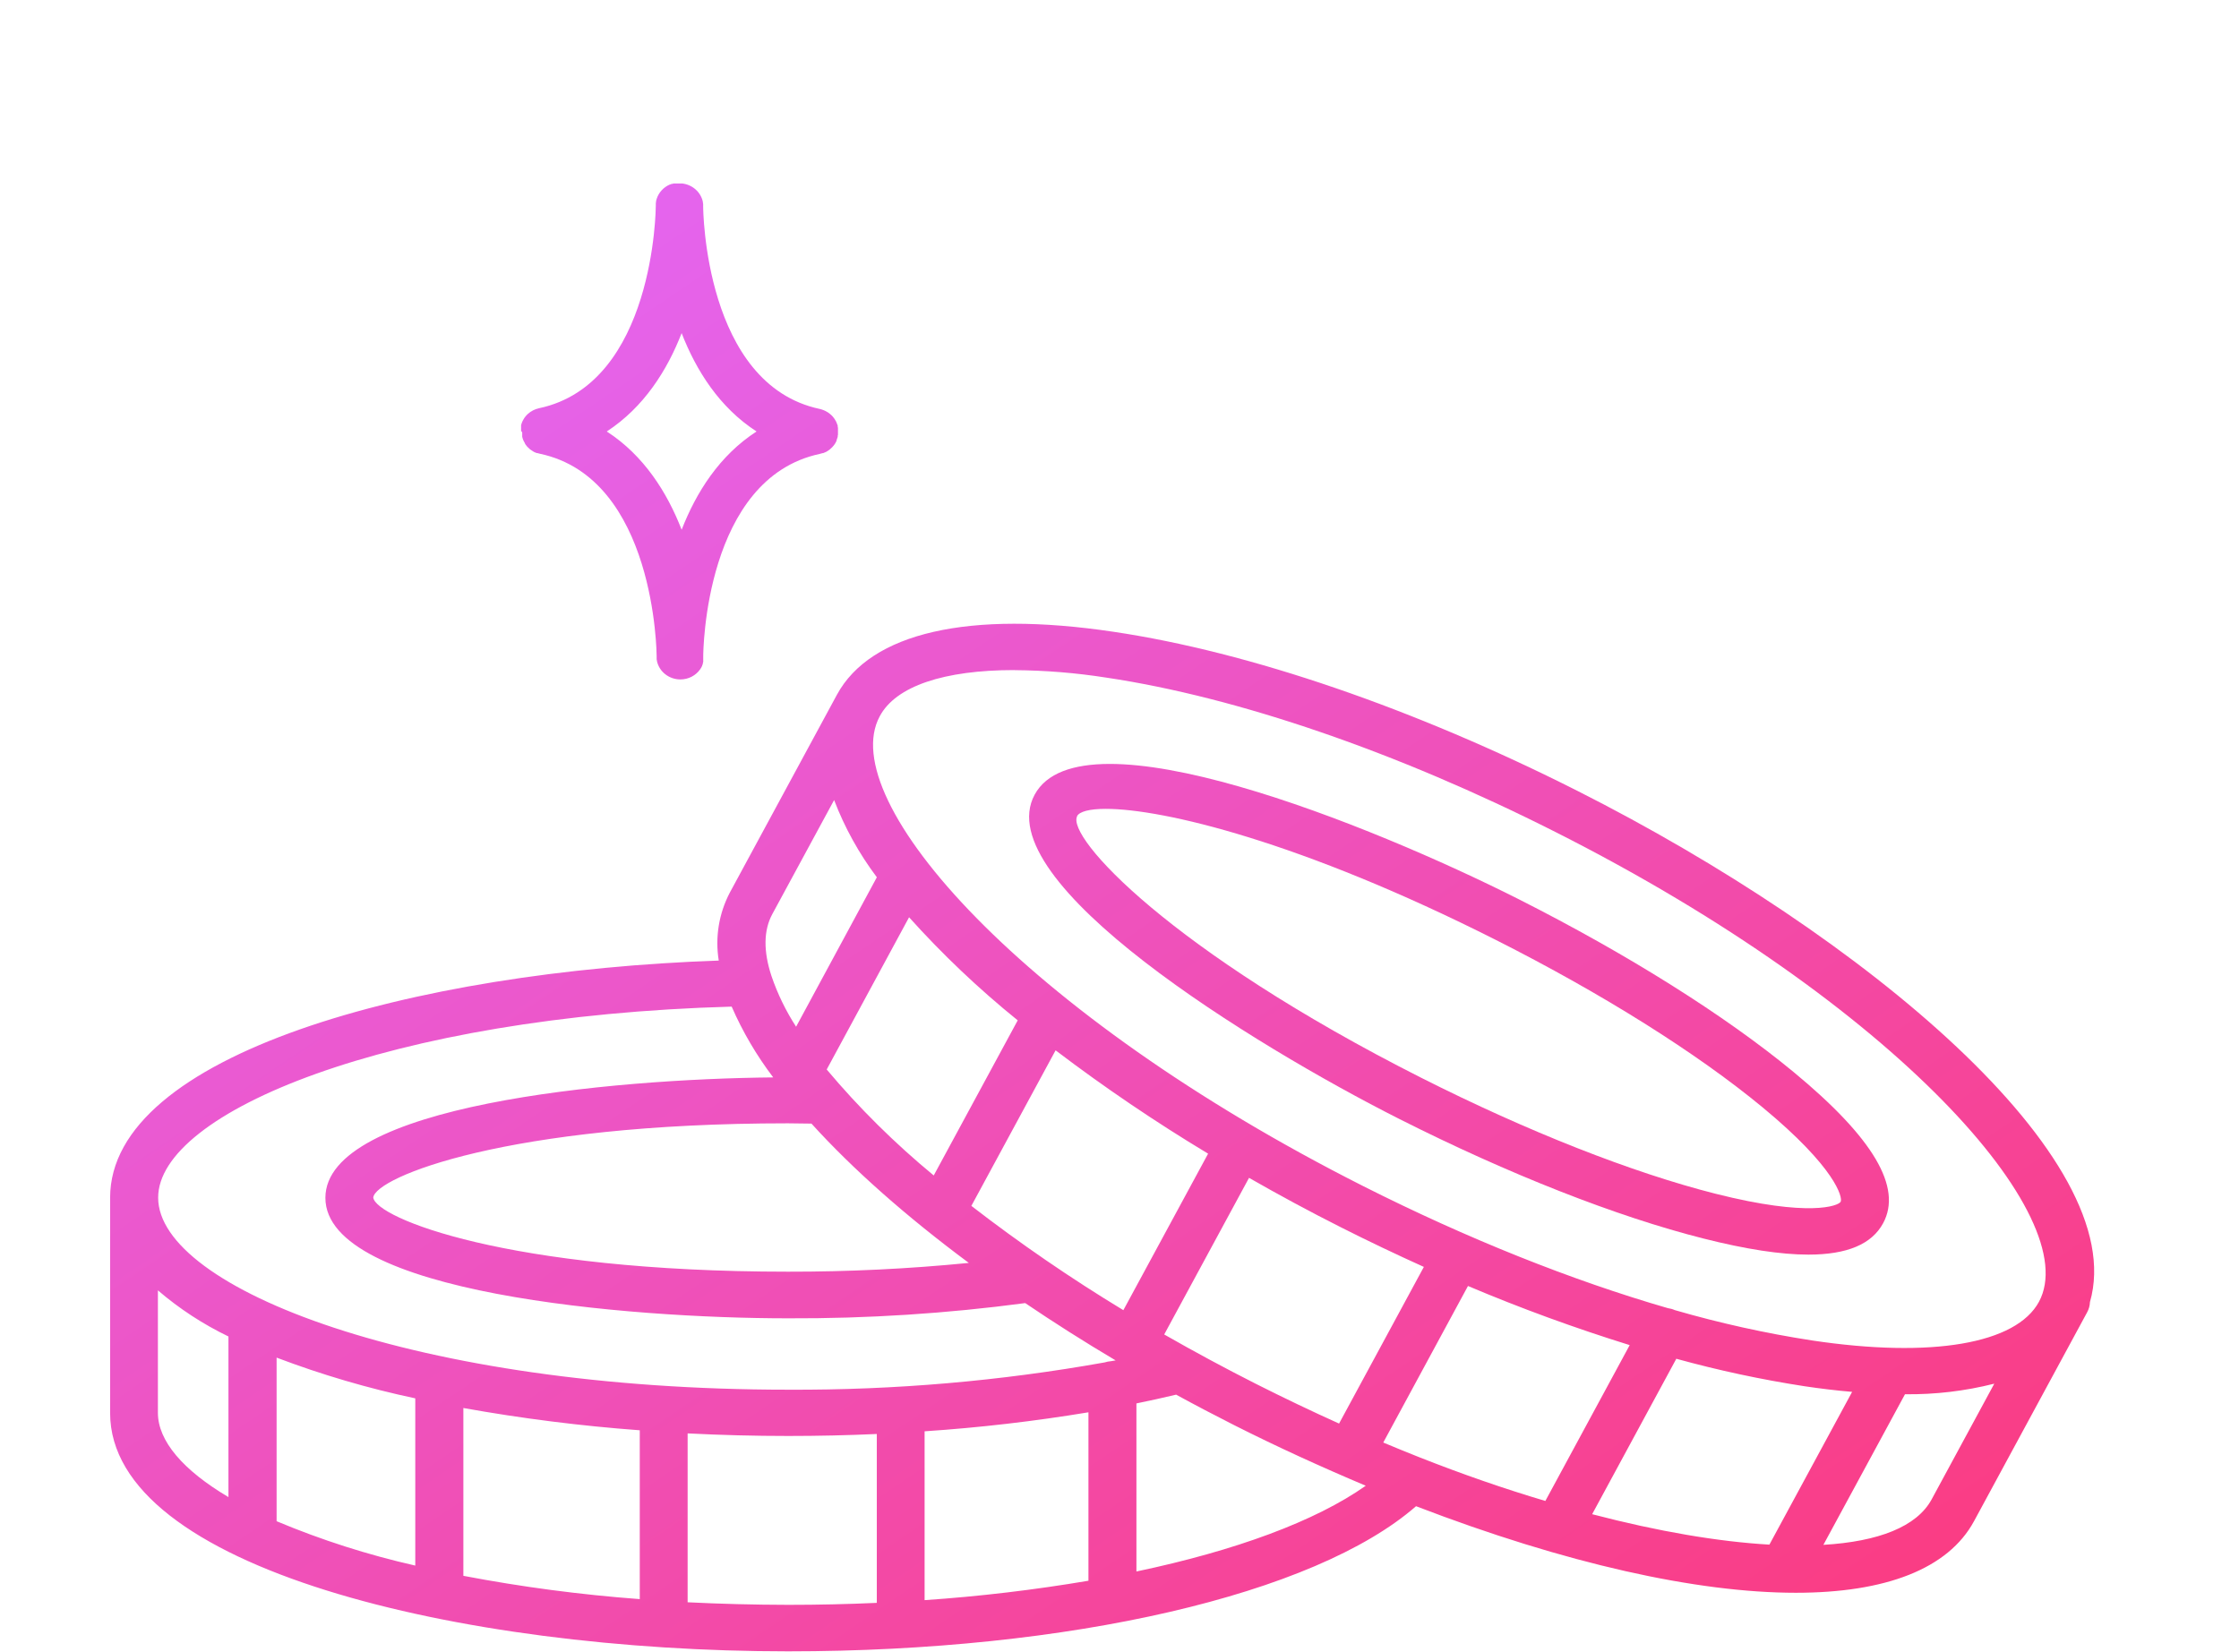
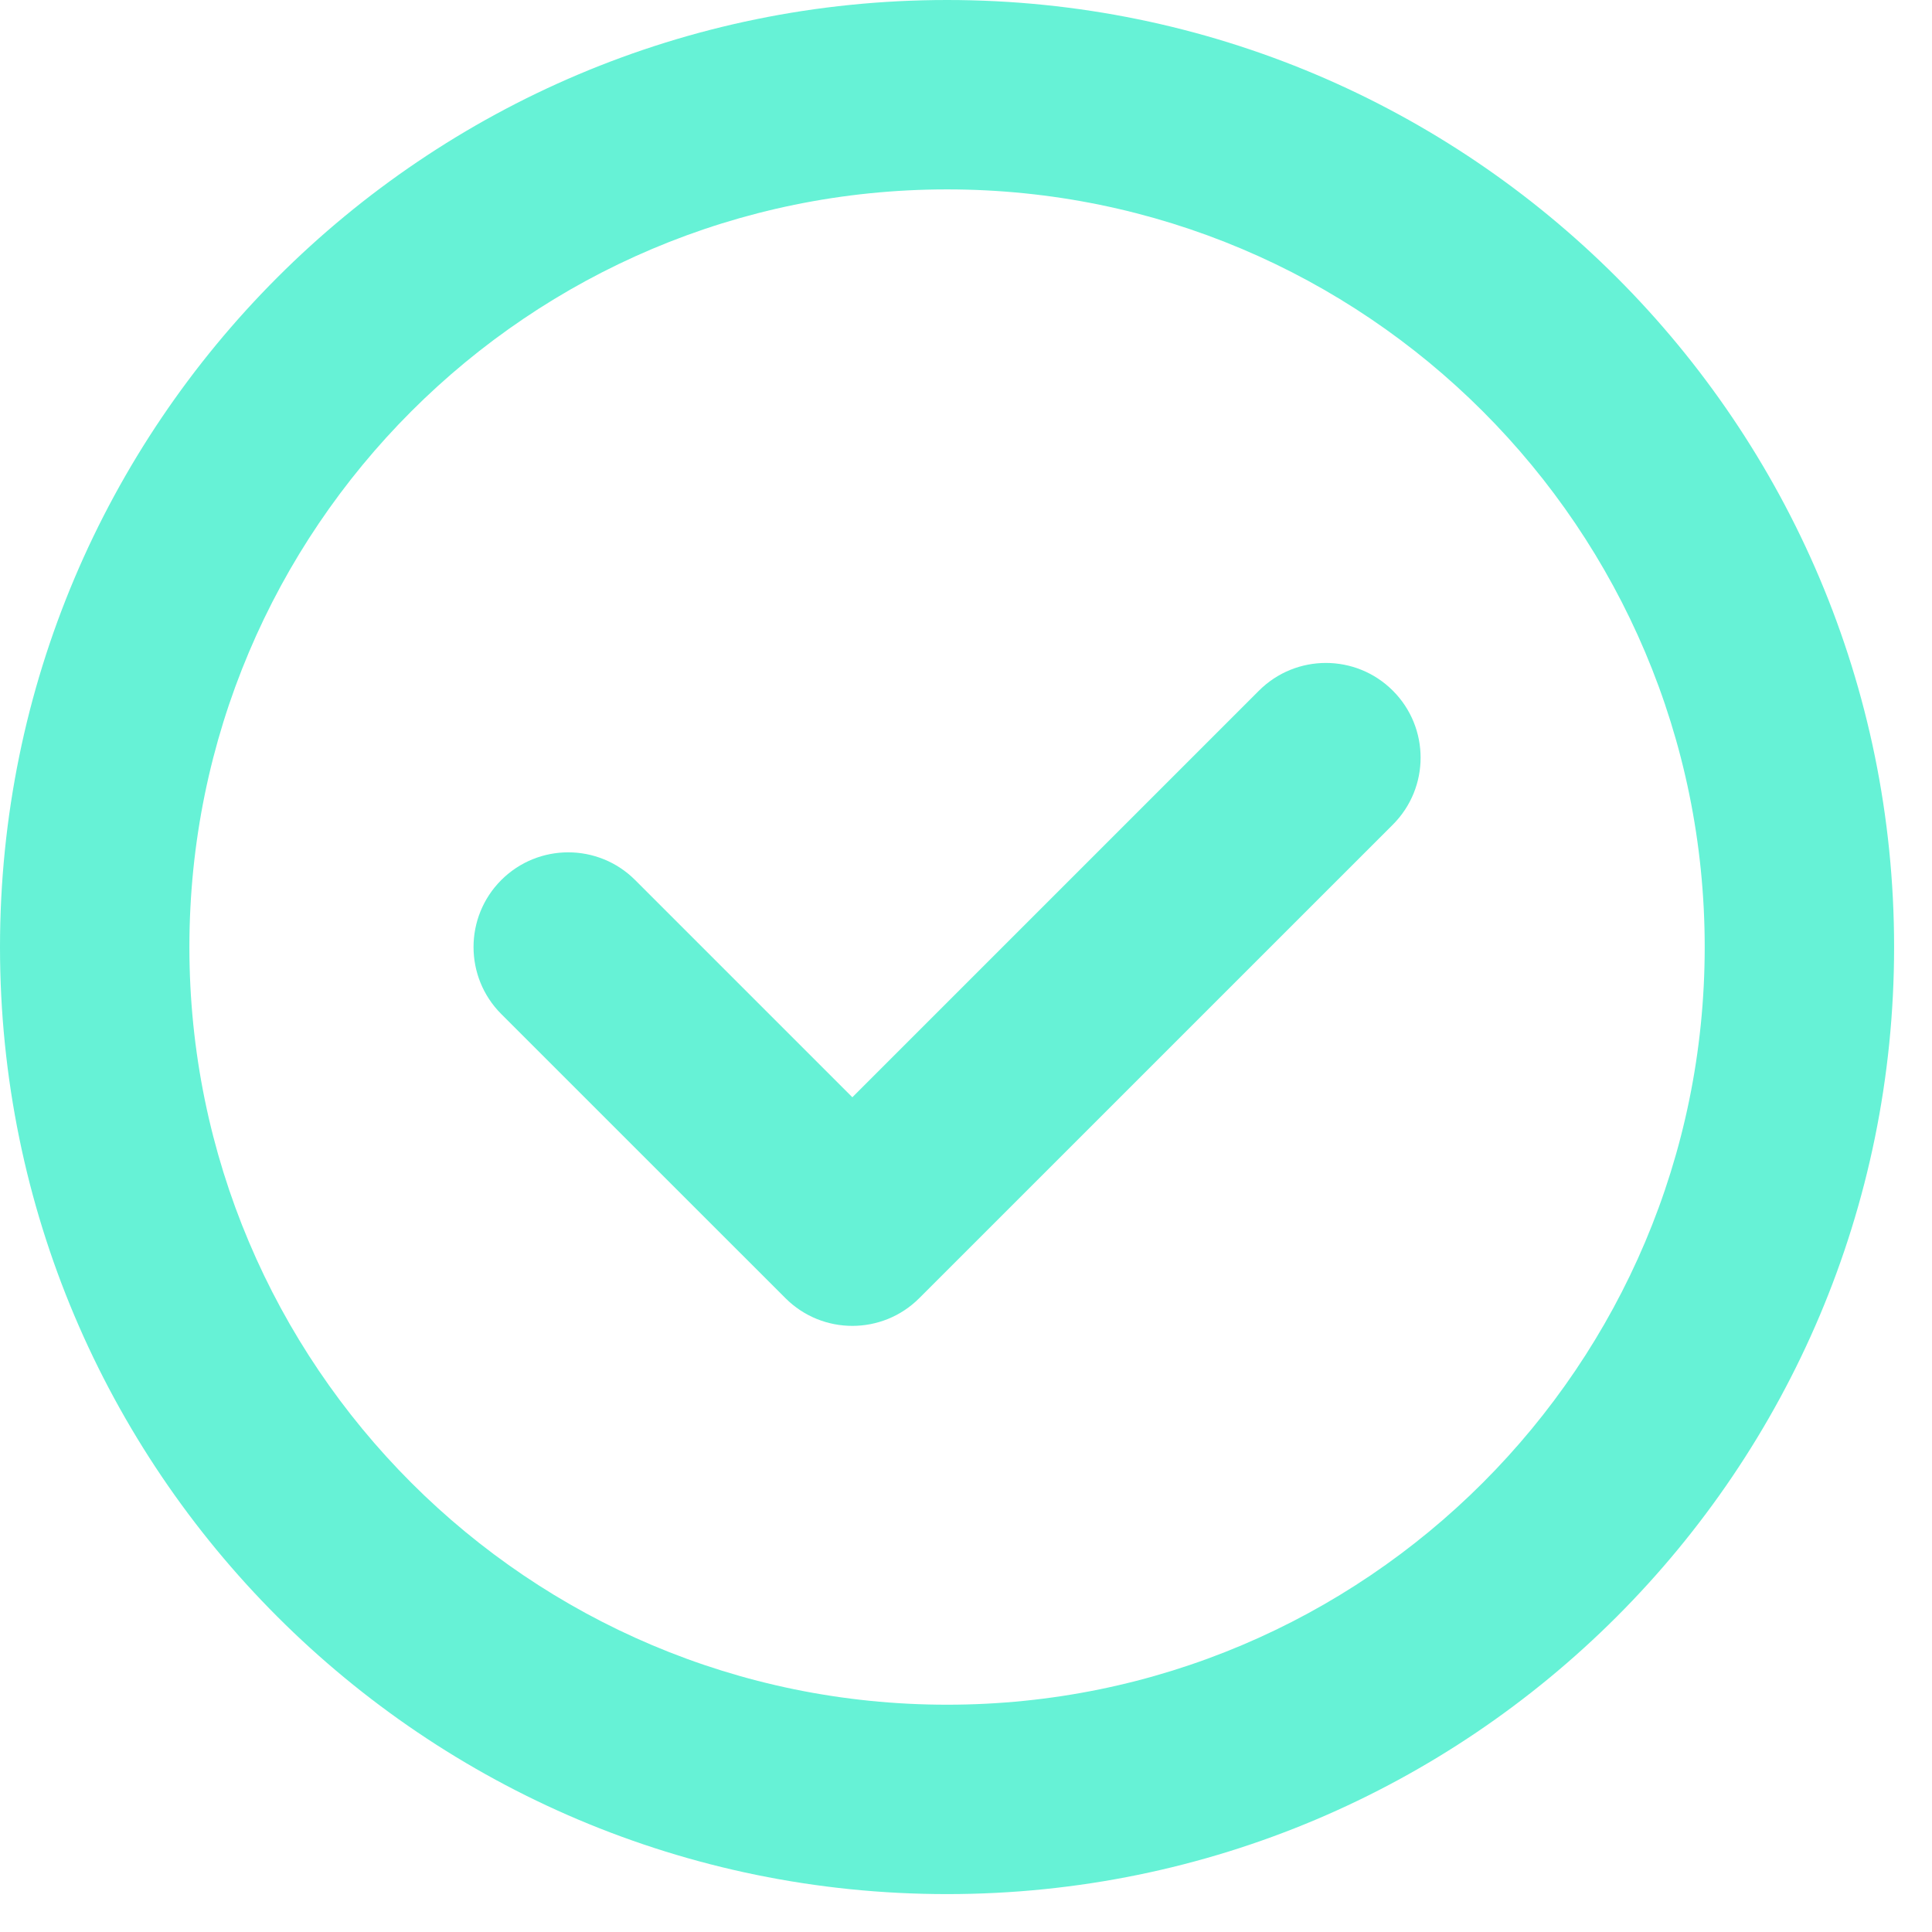
- <svg xmlns="http://www.w3.org/2000/svg" width="61" height="45" viewBox="0 0 61 45" fill="none">
-   <path d="M14.227 11.787V11.885C14.227 11.887 14.227 11.89 14.227 11.893C14.226 11.895 14.226 11.898 14.227 11.901C14.234 11.933 14.244 11.964 14.257 11.995L14.262 12.007C14.275 12.034 14.289 12.061 14.305 12.087V12.097C14.323 12.123 14.342 12.147 14.362 12.17L14.376 12.184C14.397 12.206 14.419 12.227 14.443 12.247L14.457 12.256C14.482 12.275 14.509 12.293 14.537 12.309C14.565 12.324 14.594 12.336 14.623 12.346H14.637C14.661 12.354 14.686 12.361 14.71 12.365C17.857 13.033 17.89 17.82 17.89 17.887V17.949C17.89 17.958 17.89 17.983 17.897 18C17.904 18.017 17.897 18.007 17.897 18.01C17.959 18.304 18.226 18.515 18.537 18.515C18.752 18.515 18.954 18.412 19.075 18.239C19.086 18.224 19.096 18.207 19.106 18.191C19.114 18.176 19.122 18.16 19.13 18.143V18.136C19.137 18.12 19.143 18.105 19.148 18.09V18.078C19.148 18.063 19.156 18.049 19.159 18.034C19.163 18.019 19.159 18.023 19.159 18.017V17.884C19.159 17.759 19.202 13.033 22.339 12.368C22.363 12.363 22.387 12.357 22.41 12.348H22.426C22.455 12.338 22.484 12.326 22.511 12.312C22.539 12.296 22.567 12.278 22.593 12.259L22.605 12.249C22.629 12.23 22.652 12.209 22.674 12.186L22.686 12.172C22.707 12.15 22.726 12.126 22.743 12.1L22.75 12.089C22.766 12.064 22.78 12.037 22.792 12.009C22.792 12.005 22.792 12.001 22.792 11.997C22.804 11.967 22.815 11.935 22.823 11.903V11.895C22.823 11.892 22.823 11.89 22.823 11.887C22.823 11.874 22.823 11.862 22.83 11.849V11.671C22.83 11.658 22.83 11.645 22.823 11.633C22.823 11.63 22.823 11.627 22.823 11.625V11.607C22.823 11.602 22.823 11.585 22.813 11.573L22.802 11.544L22.792 11.517L22.777 11.486C22.777 11.477 22.769 11.469 22.764 11.463C22.759 11.456 22.752 11.442 22.746 11.431L22.732 11.41C22.725 11.4 22.719 11.391 22.712 11.383C22.705 11.375 22.699 11.366 22.693 11.358L22.675 11.338L22.648 11.311L22.633 11.298L22.596 11.267L22.589 11.261C22.574 11.251 22.559 11.239 22.543 11.23C22.508 11.208 22.471 11.19 22.433 11.175L22.376 11.155C22.363 11.151 22.35 11.147 22.337 11.145C19.19 10.478 19.157 5.69 19.157 5.623V5.587C19.158 5.579 19.158 5.571 19.157 5.562C19.155 5.545 19.153 5.529 19.149 5.512C19.149 5.508 19.149 5.504 19.149 5.5C19.092 5.234 18.866 5.033 18.587 5H18.357L18.313 5.011H18.3C18.284 5.016 18.268 5.022 18.253 5.029H18.247C18.075 5.104 17.945 5.247 17.89 5.421C17.884 5.44 17.878 5.46 17.874 5.48V5.492C17.874 5.497 17.869 5.525 17.867 5.542C17.866 5.559 17.867 5.558 17.867 5.566V5.603C17.867 5.667 17.834 10.455 14.688 11.124C14.571 11.149 14.464 11.204 14.378 11.283L14.34 11.321L14.332 11.331C14.322 11.343 14.312 11.353 14.304 11.365L14.29 11.383L14.271 11.414L14.257 11.437C14.251 11.448 14.246 11.457 14.241 11.467C14.236 11.477 14.233 11.484 14.228 11.494L14.216 11.525C14.212 11.533 14.209 11.542 14.207 11.551C14.203 11.563 14.199 11.575 14.197 11.587C14.196 11.592 14.196 11.598 14.197 11.603C14.197 11.606 14.197 11.608 14.197 11.611V11.739C14.197 11.749 14.227 11.774 14.227 11.787ZM18.571 9.079C18.965 10.092 19.598 11.102 20.612 11.758C19.598 12.413 18.965 13.423 18.571 14.436C18.177 13.423 17.544 12.412 16.531 11.758C17.544 11.097 18.177 10.09 18.571 9.077V9.079Z" fill="url(#paint0_linear_1105_1444)" />
-   <path d="M56.939 35.483C58.062 31.572 50.795 25.501 42.973 21.55C38.534 19.308 34.048 17.768 30.335 17.216C26.395 16.627 23.719 17.238 22.8 18.935L19.883 24.325C19.585 24.896 19.479 25.544 19.582 26.176C11.246 26.465 3 28.739 3 32.639V38.505C3 42.723 12.515 45 21.468 45C29.151 45 35.82 43.453 38.579 41.045C42.659 42.613 46.236 43.404 48.928 43.404C51.363 43.404 53.077 42.757 53.783 41.449L56.862 35.762C56.909 35.676 56.936 35.581 56.939 35.483ZM27.643 18.262C28.481 18.268 29.317 18.336 30.144 18.466C33.717 18.999 38.061 20.492 42.372 22.67C51.678 27.369 56.782 33.189 55.551 35.473C54.93 36.624 52.621 37.015 49.373 36.529C48.107 36.334 46.856 36.057 45.628 35.701C45.569 35.674 45.505 35.657 45.44 35.648C42.812 34.887 39.973 33.752 37.145 32.325C27.84 27.626 22.736 21.805 23.967 19.521C24.404 18.696 25.722 18.26 27.634 18.26L27.643 18.262ZM48.206 42.092C46.812 42.012 45.171 41.732 43.377 41.263L45.67 37.027C46.818 37.344 47.985 37.594 49.164 37.776C49.613 37.843 50.045 37.894 50.46 37.929L48.206 42.092ZM38.679 39.715C38.349 39.584 38.017 39.449 37.686 39.31L39.994 35.044C41.434 35.653 42.904 36.19 44.4 36.655L42.102 40.902C40.994 40.573 39.847 40.176 38.676 39.714L38.679 39.715ZM29.654 38.486V43.076C28.176 43.326 26.686 43.503 25.19 43.605V39.004C26.686 38.904 28.176 38.731 29.654 38.486ZM27.727 27.805L25.439 32.032C24.378 31.157 23.402 30.191 22.523 29.144L24.767 24.996C25.675 26.007 26.664 26.946 27.727 27.805ZM22.108 30.619C23.233 31.861 24.691 33.149 26.395 34.415C24.758 34.577 23.112 34.657 21.466 34.654C13.811 34.654 10.236 33.189 10.169 32.633C10.236 32.076 13.81 30.611 21.466 30.611C21.689 30.614 21.896 30.616 22.108 30.619ZM26.464 32.861L28.759 28.622C30.09 29.633 31.477 30.573 32.914 31.438L30.605 35.703C29.17 34.833 27.787 33.884 26.464 32.861ZM34.219 37.712C33.363 37.279 32.528 36.828 31.718 36.365L34.029 32.097C34.848 32.566 35.684 33.017 36.529 33.443C37.284 33.825 38.042 34.185 38.792 34.524L36.482 38.793C35.727 38.453 34.973 38.092 34.219 37.712ZM30.961 38.244C31.329 38.169 31.688 38.089 32.043 38.005C32.556 38.286 33.08 38.561 33.614 38.831C34.805 39.433 36.011 39.981 37.209 40.487C35.837 41.456 33.649 42.259 30.961 42.824L30.961 38.244ZM21.042 24.908L22.725 21.802C23.011 22.551 23.403 23.259 23.889 23.906L21.689 27.979C21.409 27.547 21.184 27.083 21.019 26.599C20.793 25.915 20.804 25.347 21.042 24.908ZM19.934 27.431C20.232 28.115 20.612 28.762 21.066 29.36C16.621 29.401 8.865 30.122 8.865 32.642C8.865 35.239 17.11 35.925 21.468 35.925C23.63 35.934 25.79 35.795 27.931 35.51C28.715 36.041 29.536 36.562 30.395 37.072L30.263 37.094C30.207 37.098 30.152 37.109 30.099 37.126C27.253 37.635 24.364 37.884 21.471 37.87C11.358 37.87 4.309 35.109 4.309 32.638C4.302 30.318 10.574 27.692 19.934 27.431ZM11.314 38.106V42.663C10.019 42.37 8.755 41.966 7.536 41.454V36.996C8.763 37.462 10.026 37.833 11.314 38.106ZM12.624 38.369C14.213 38.654 15.818 38.857 17.43 38.976V43.577C15.816 43.457 14.211 43.245 12.624 42.942V38.369ZM4.302 38.499V35.163C4.883 35.662 5.529 36.084 6.224 36.42V40.797C4.988 40.064 4.302 39.268 4.302 38.499ZM18.734 43.663V39.061C19.644 39.107 20.56 39.131 21.473 39.131C22.288 39.131 23.093 39.113 23.888 39.077V43.679C23.095 43.715 22.289 43.733 21.473 43.733C20.53 43.731 19.617 43.707 18.734 43.663ZM52.626 40.859C52.224 41.602 51.177 42.01 49.677 42.098L51.9 37.994C52.72 38.004 53.539 37.907 54.333 37.706L52.626 40.859Z" fill="url(#paint1_linear_1105_1444)" />
-   <path d="M38.122 30.492C41.1 31.995 44.042 33.153 46.411 33.751C47.565 34.043 48.515 34.189 49.269 34.189C50.323 34.189 50.995 33.905 51.304 33.334C51.834 32.355 51.036 31.007 48.866 29.214C47.005 27.676 44.341 26.002 41.364 24.498C37.373 22.485 29.47 19.287 28.188 21.656C26.905 24.026 34.128 28.473 38.122 30.492ZM29.342 22.242C29.41 22.116 29.677 22.042 30.127 22.042C31.683 22.042 35.436 22.928 40.762 25.618C43.652 27.078 46.229 28.695 48.018 30.174C50.02 31.828 50.208 32.638 50.147 32.749C50.086 32.861 49.291 33.175 46.742 32.531C44.465 31.955 41.621 30.834 38.728 29.374C31.869 25.907 29.042 22.803 29.347 22.242L29.342 22.242Z" fill="url(#paint2_linear_1105_1444)" />
-   <defs>
-     <linearGradient id="paint0_linear_1105_1444" x1="5.069" y1="4.072" x2="39.056" y2="54.187" gradientUnits="userSpaceOnUse">
-       <stop stop-color="#E16BFF" />
-       <stop offset="1" stop-color="#FB3B80" />
-     </linearGradient>
-     <linearGradient id="paint1_linear_1105_1444" x1="5.069" y1="4.072" x2="39.056" y2="54.187" gradientUnits="userSpaceOnUse">
-       <stop stop-color="#E16BFF" />
-       <stop offset="1" stop-color="#FB3B80" />
-     </linearGradient>
-     <linearGradient id="paint2_linear_1105_1444" x1="5.069" y1="4.072" x2="39.056" y2="54.187" gradientUnits="userSpaceOnUse">
-       <stop stop-color="#E16BFF" />
-       <stop offset="1" stop-color="#FB3B80" />
-     </linearGradient>
-   </defs>
+ <svg xmlns="http://www.w3.org/2000/svg" width="34" height="34" viewBox="0 0 34 34" fill="none">
+   <path d="M24.512 14.512C25.163 13.861 25.163 12.806 24.512 12.155C23.861 11.504 22.806 11.504 22.155 12.155L15 19.31L11.178 15.488C10.528 14.837 9.472 14.837 8.821 15.488C8.171 16.139 8.171 17.194 8.821 17.845L13.822 22.845C14.472 23.496 15.528 23.496 16.178 22.845L24.512 14.512Z" fill="#66F2D6" />
+   <path fill-rule="evenodd" clip-rule="evenodd" d="M0 16.667C0 7.462 7.462 0 16.667 0C25.871 0 33.333 7.462 33.333 16.667C33.333 25.871 25.871 33.333 16.667 33.333C7.462 33.333 0 25.871 0 16.667ZM16.667 3.333C9.303 3.333 3.333 9.303 3.333 16.667C3.333 24.03 9.303 30 16.667 30C24.03 30 30 24.03 30 16.667C30 9.303 24.03 3.333 16.667 3.333Z" fill="#66F2D6" />
</svg>
